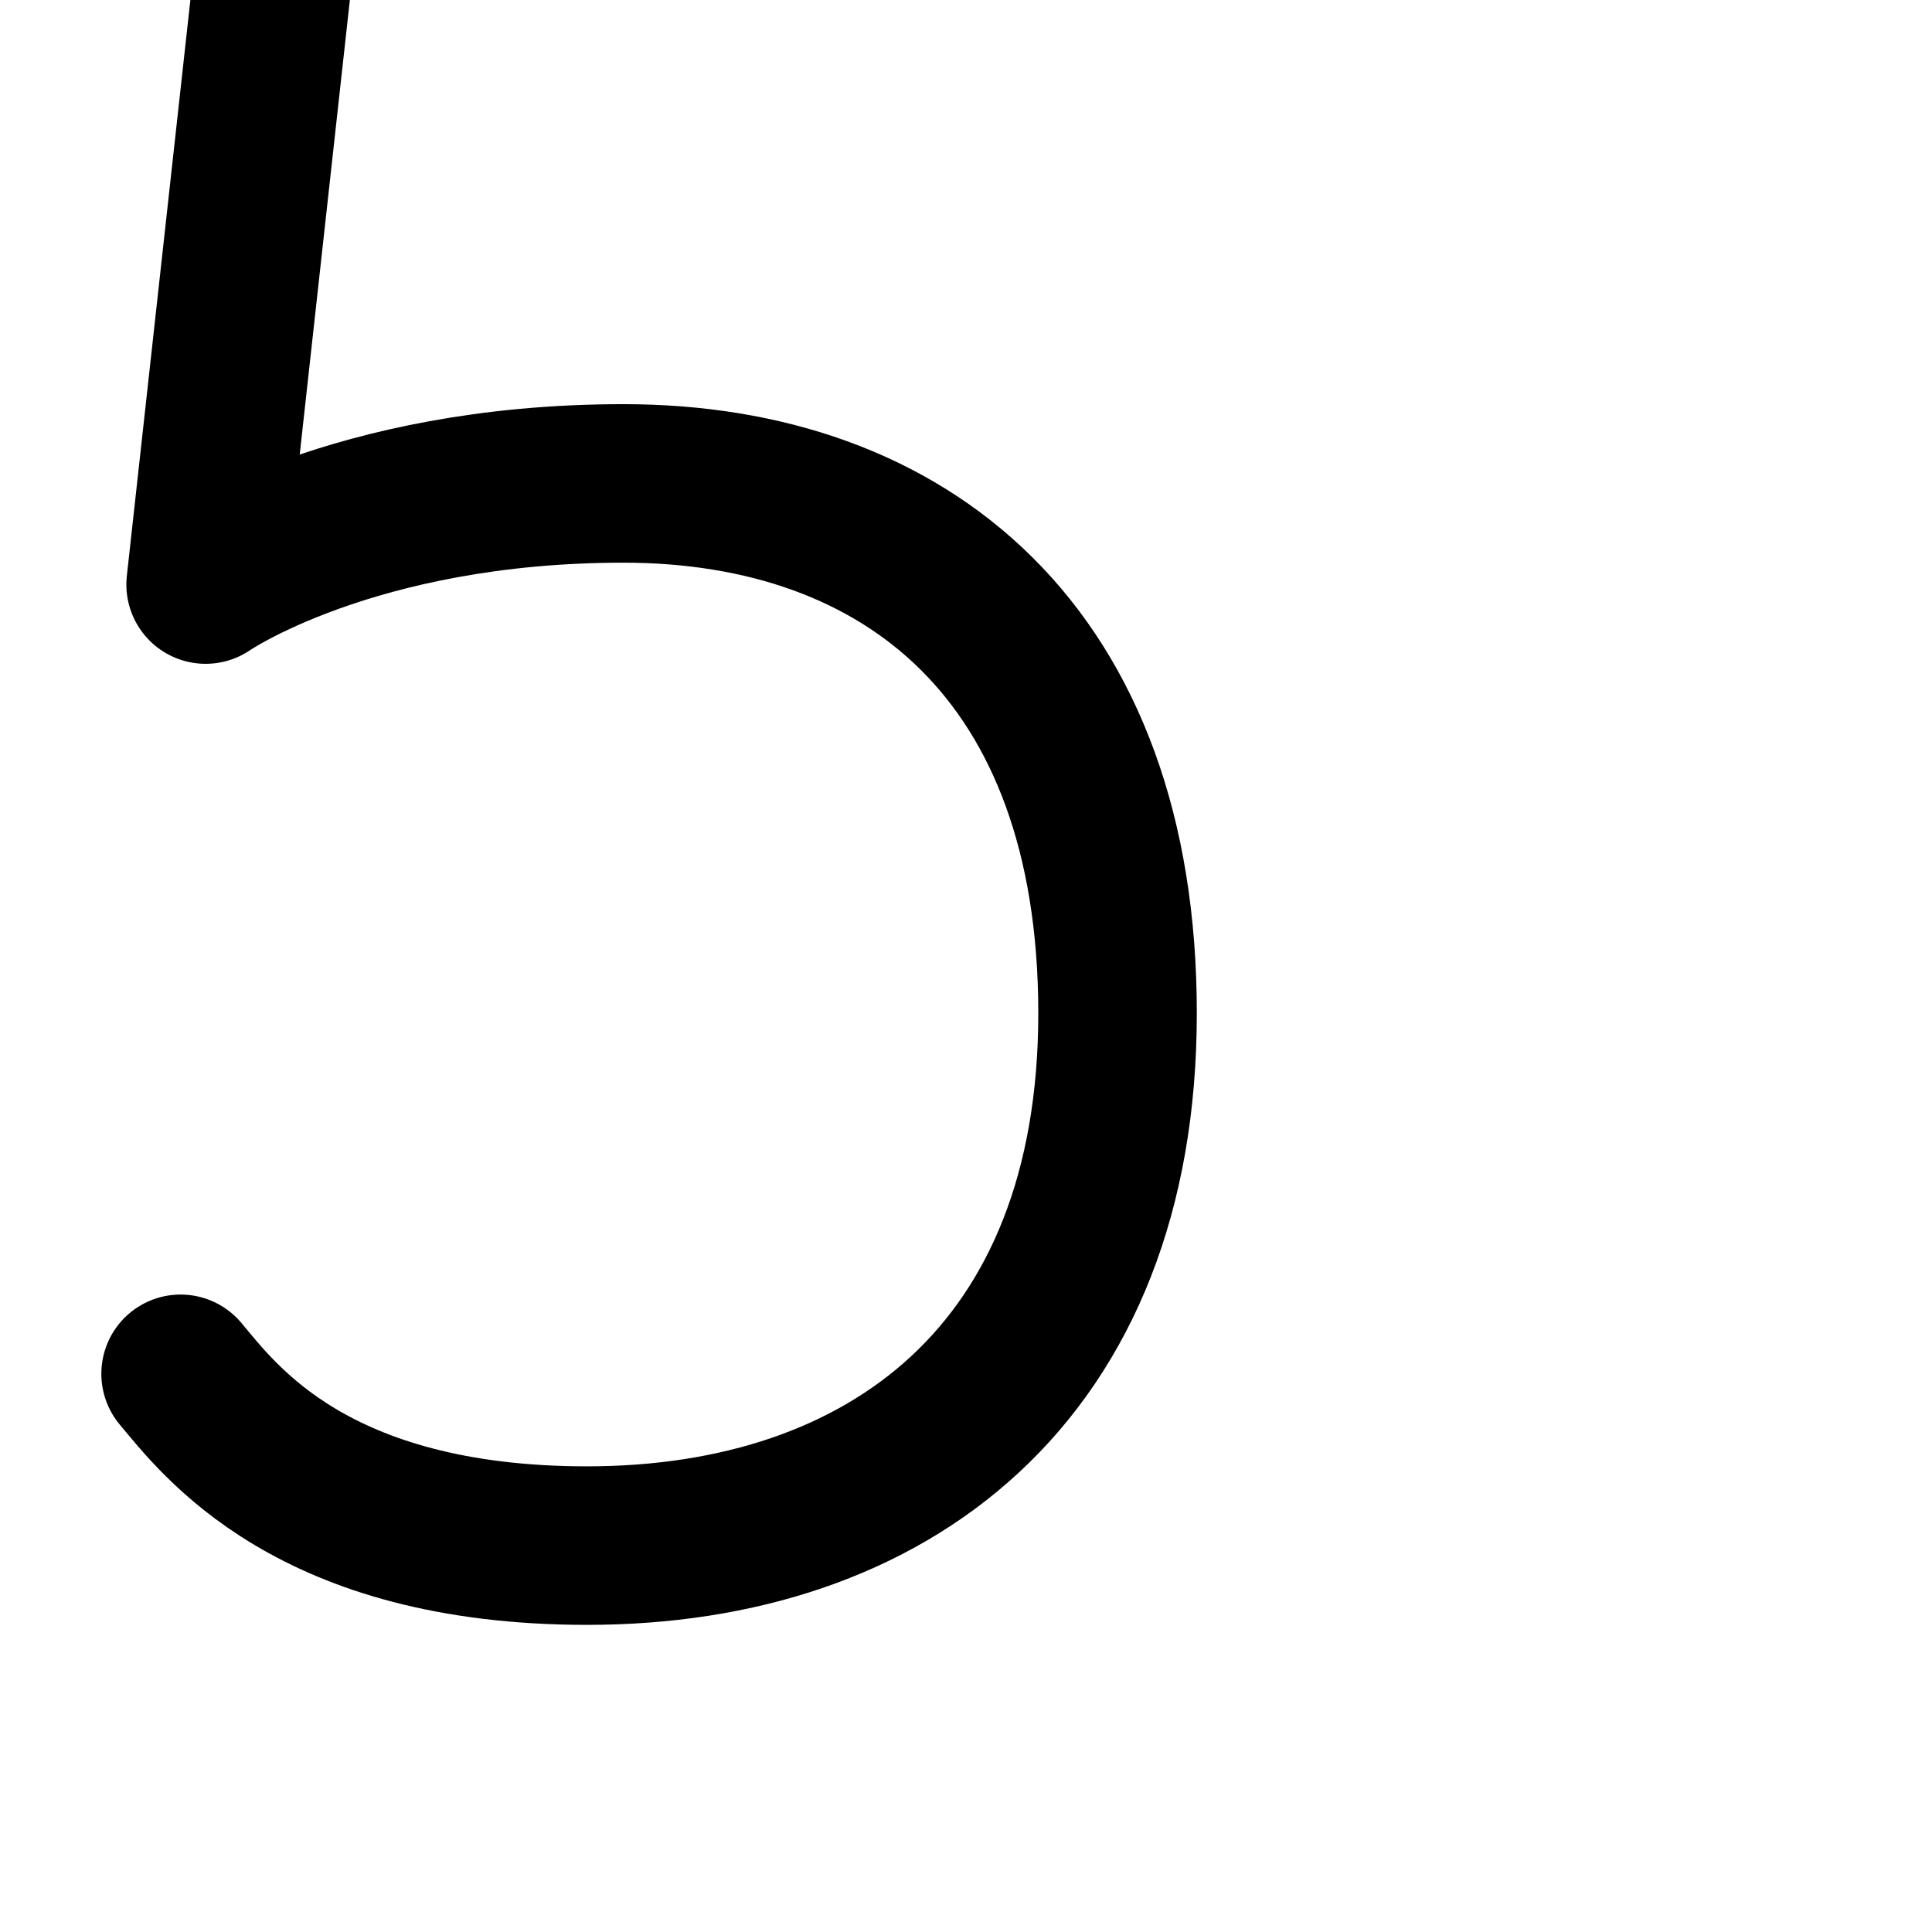
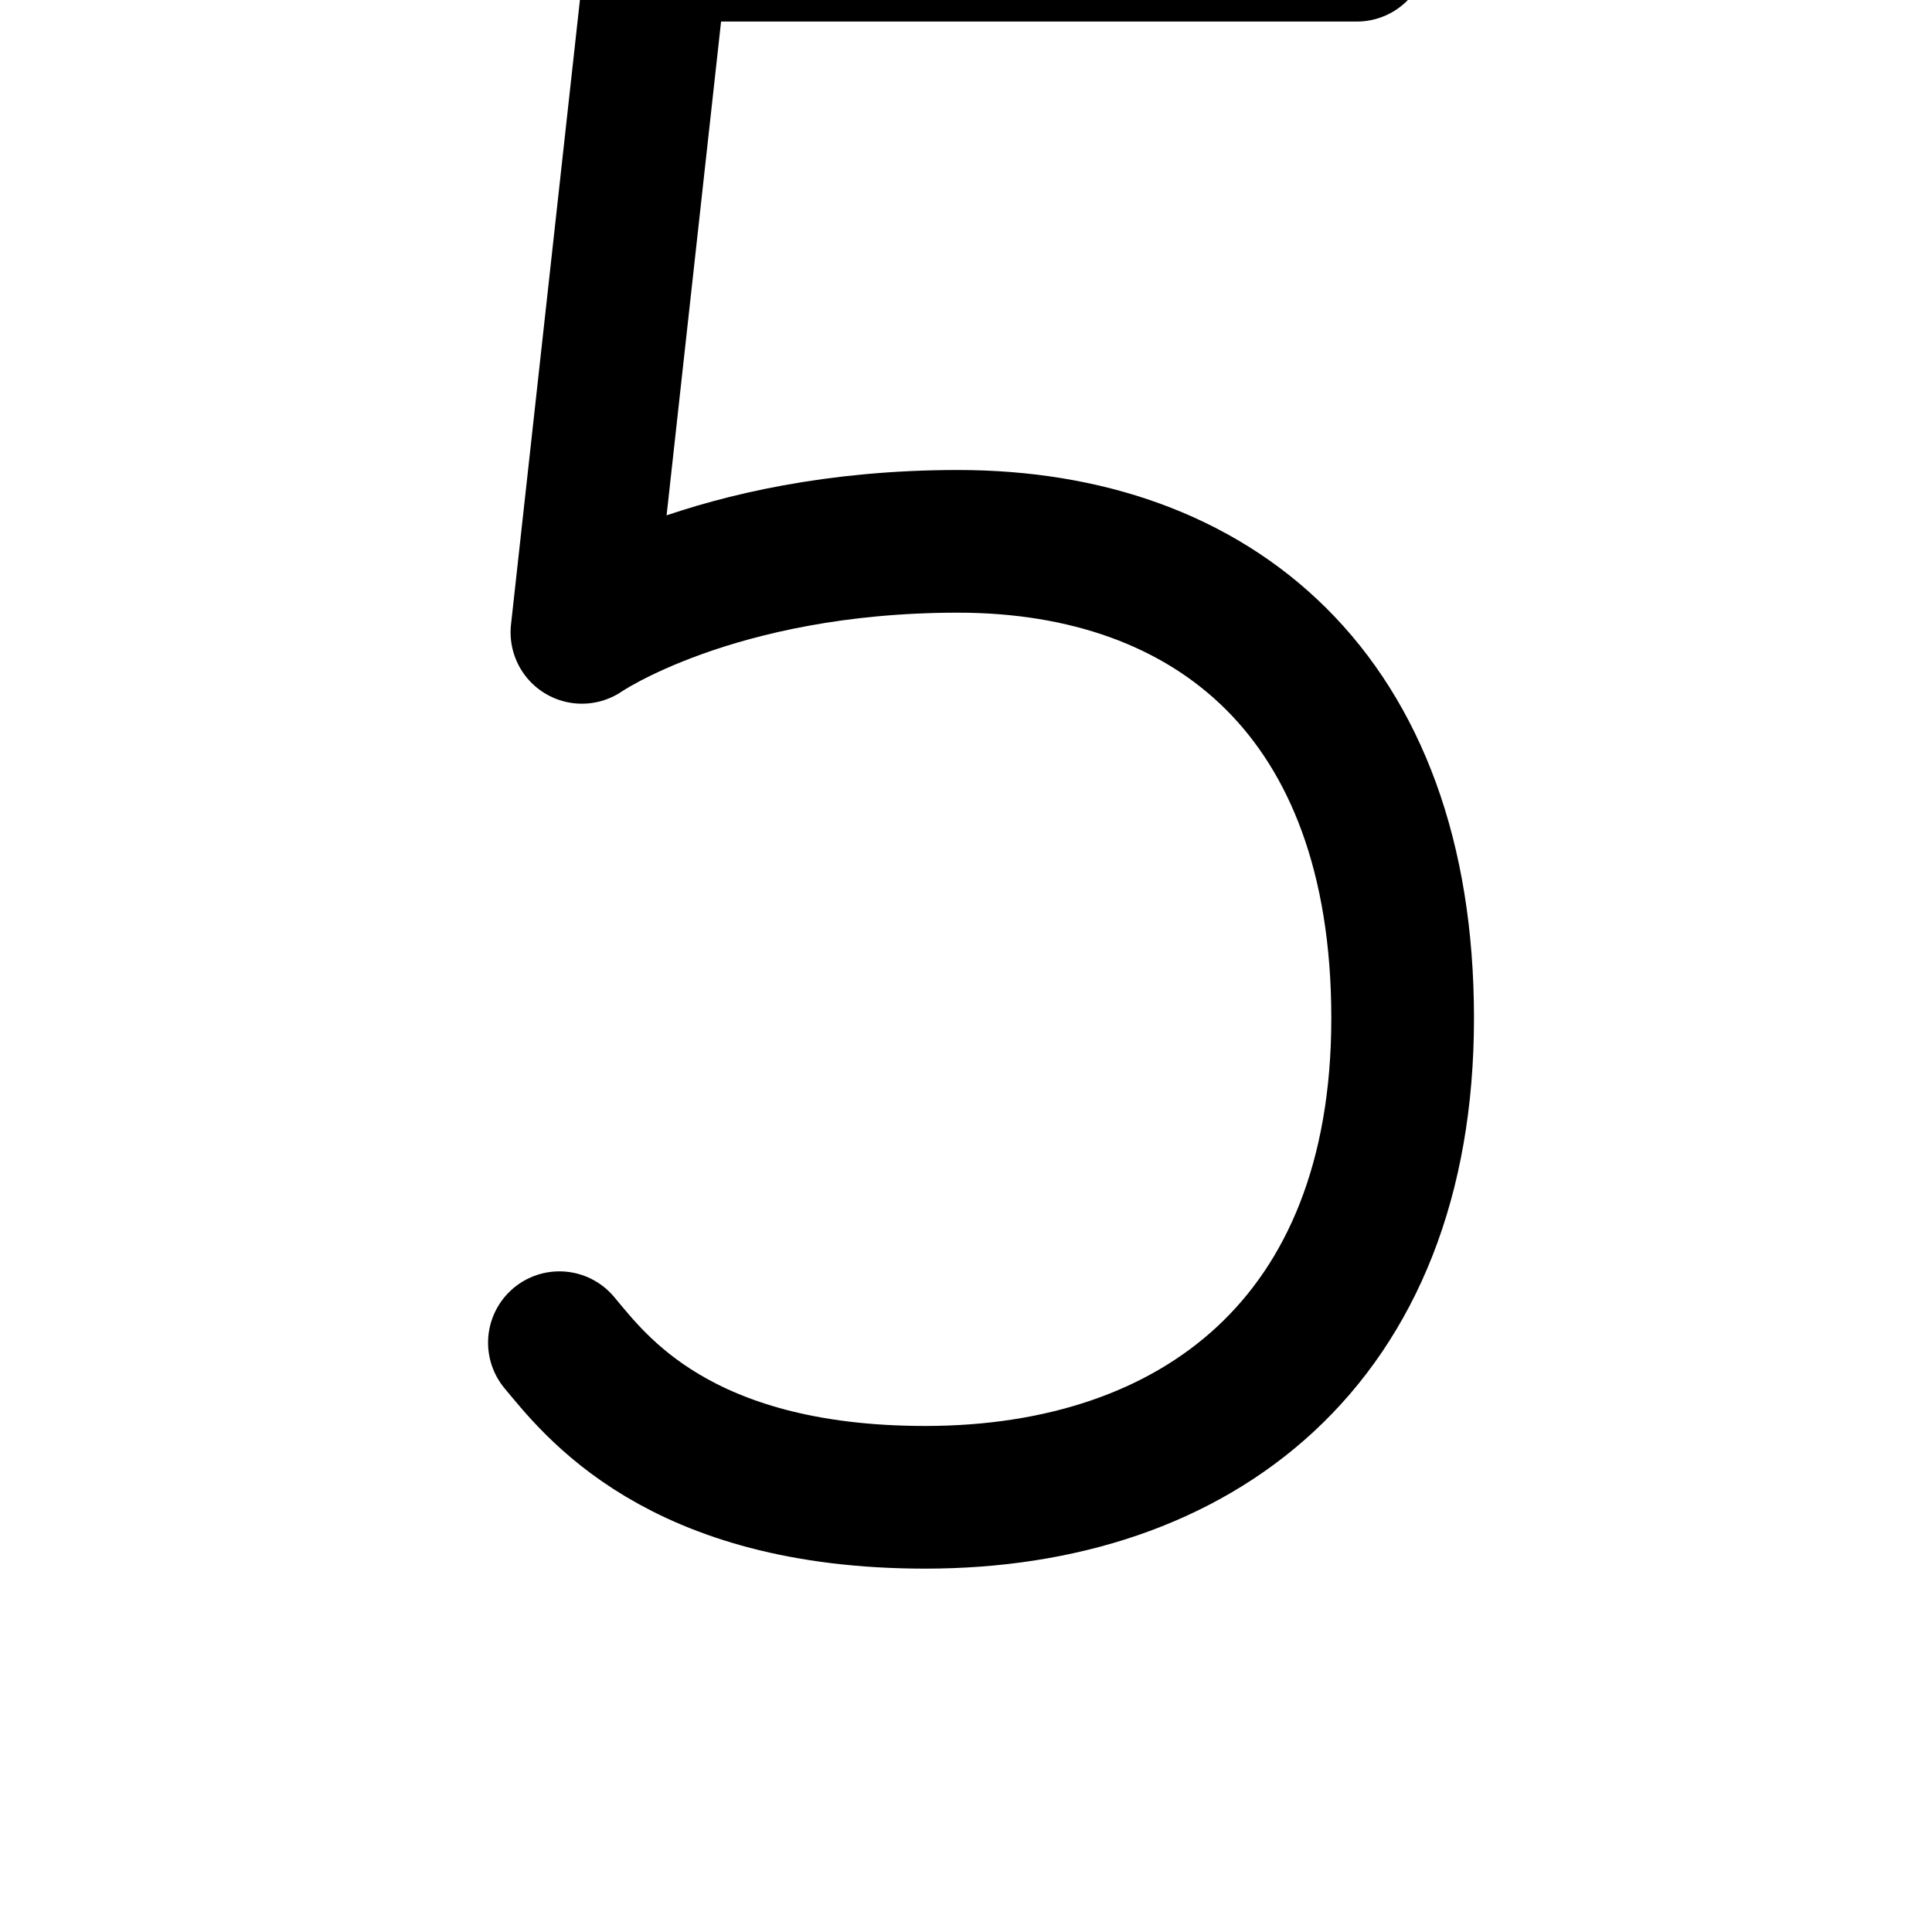
<svg xmlns="http://www.w3.org/2000/svg" version="1.1" viewBox="-10 0 1000 1000" id="svg2" width="1000" height="1000">
  <defs id="defs10" />
  <g id="g4720" transform="matrix(1.0663,0,0,-1.0663,68.33568,1499.684)" style="opacity:0.451" />
  <g transform="matrix(1,0,0,-1,0,1418)" id="g4" />
  <g id="g4720-4" transform="matrix(1.0663,0,0,-1.0663,136.9952,1604.197)" style="opacity:0.451" />
  <g transform="matrix(1,0,0,-1,68.65956,1522.513)" id="g4-5" />
-   <path style="fill:none;fill-rule:evenodd;stroke:#000000;stroke-width:82.051;stroke-linecap:round;stroke-linejoin:round;stroke-miterlimit:4;stroke-dasharray:none;stroke-opacity:1" d="M 542.083,-89.743 H 139.715 l -43.285,392.307 c 0,0 75.603,-52.347 216.232,-52.347 146.57,0 255.78,88.368 255.78,274.25 C 568.441,710.35 449.834,800 293.887,800 151.338,800 103.371,734.724 83.478,711.082" id="path4139" />
+   <path style="fill:none;fill-rule:evenodd;stroke:#000000;stroke-width:73.846;stroke-linecap:round;stroke-linejoin:round;stroke-miterlimit:4;stroke-dasharray:none;stroke-opacity:1" d="M 692.285,-25.768 H 330.154 L 291.197,327.308 c 0,0 68.042,-47.112 194.609,-47.112 131.913,0 230.202,79.531 230.202,246.825 0,167.294 -106.746,247.979 -247.099,247.979 -128.294,0 -171.464,-58.748 -189.367,-80.026" id="path4139" />
</svg>
